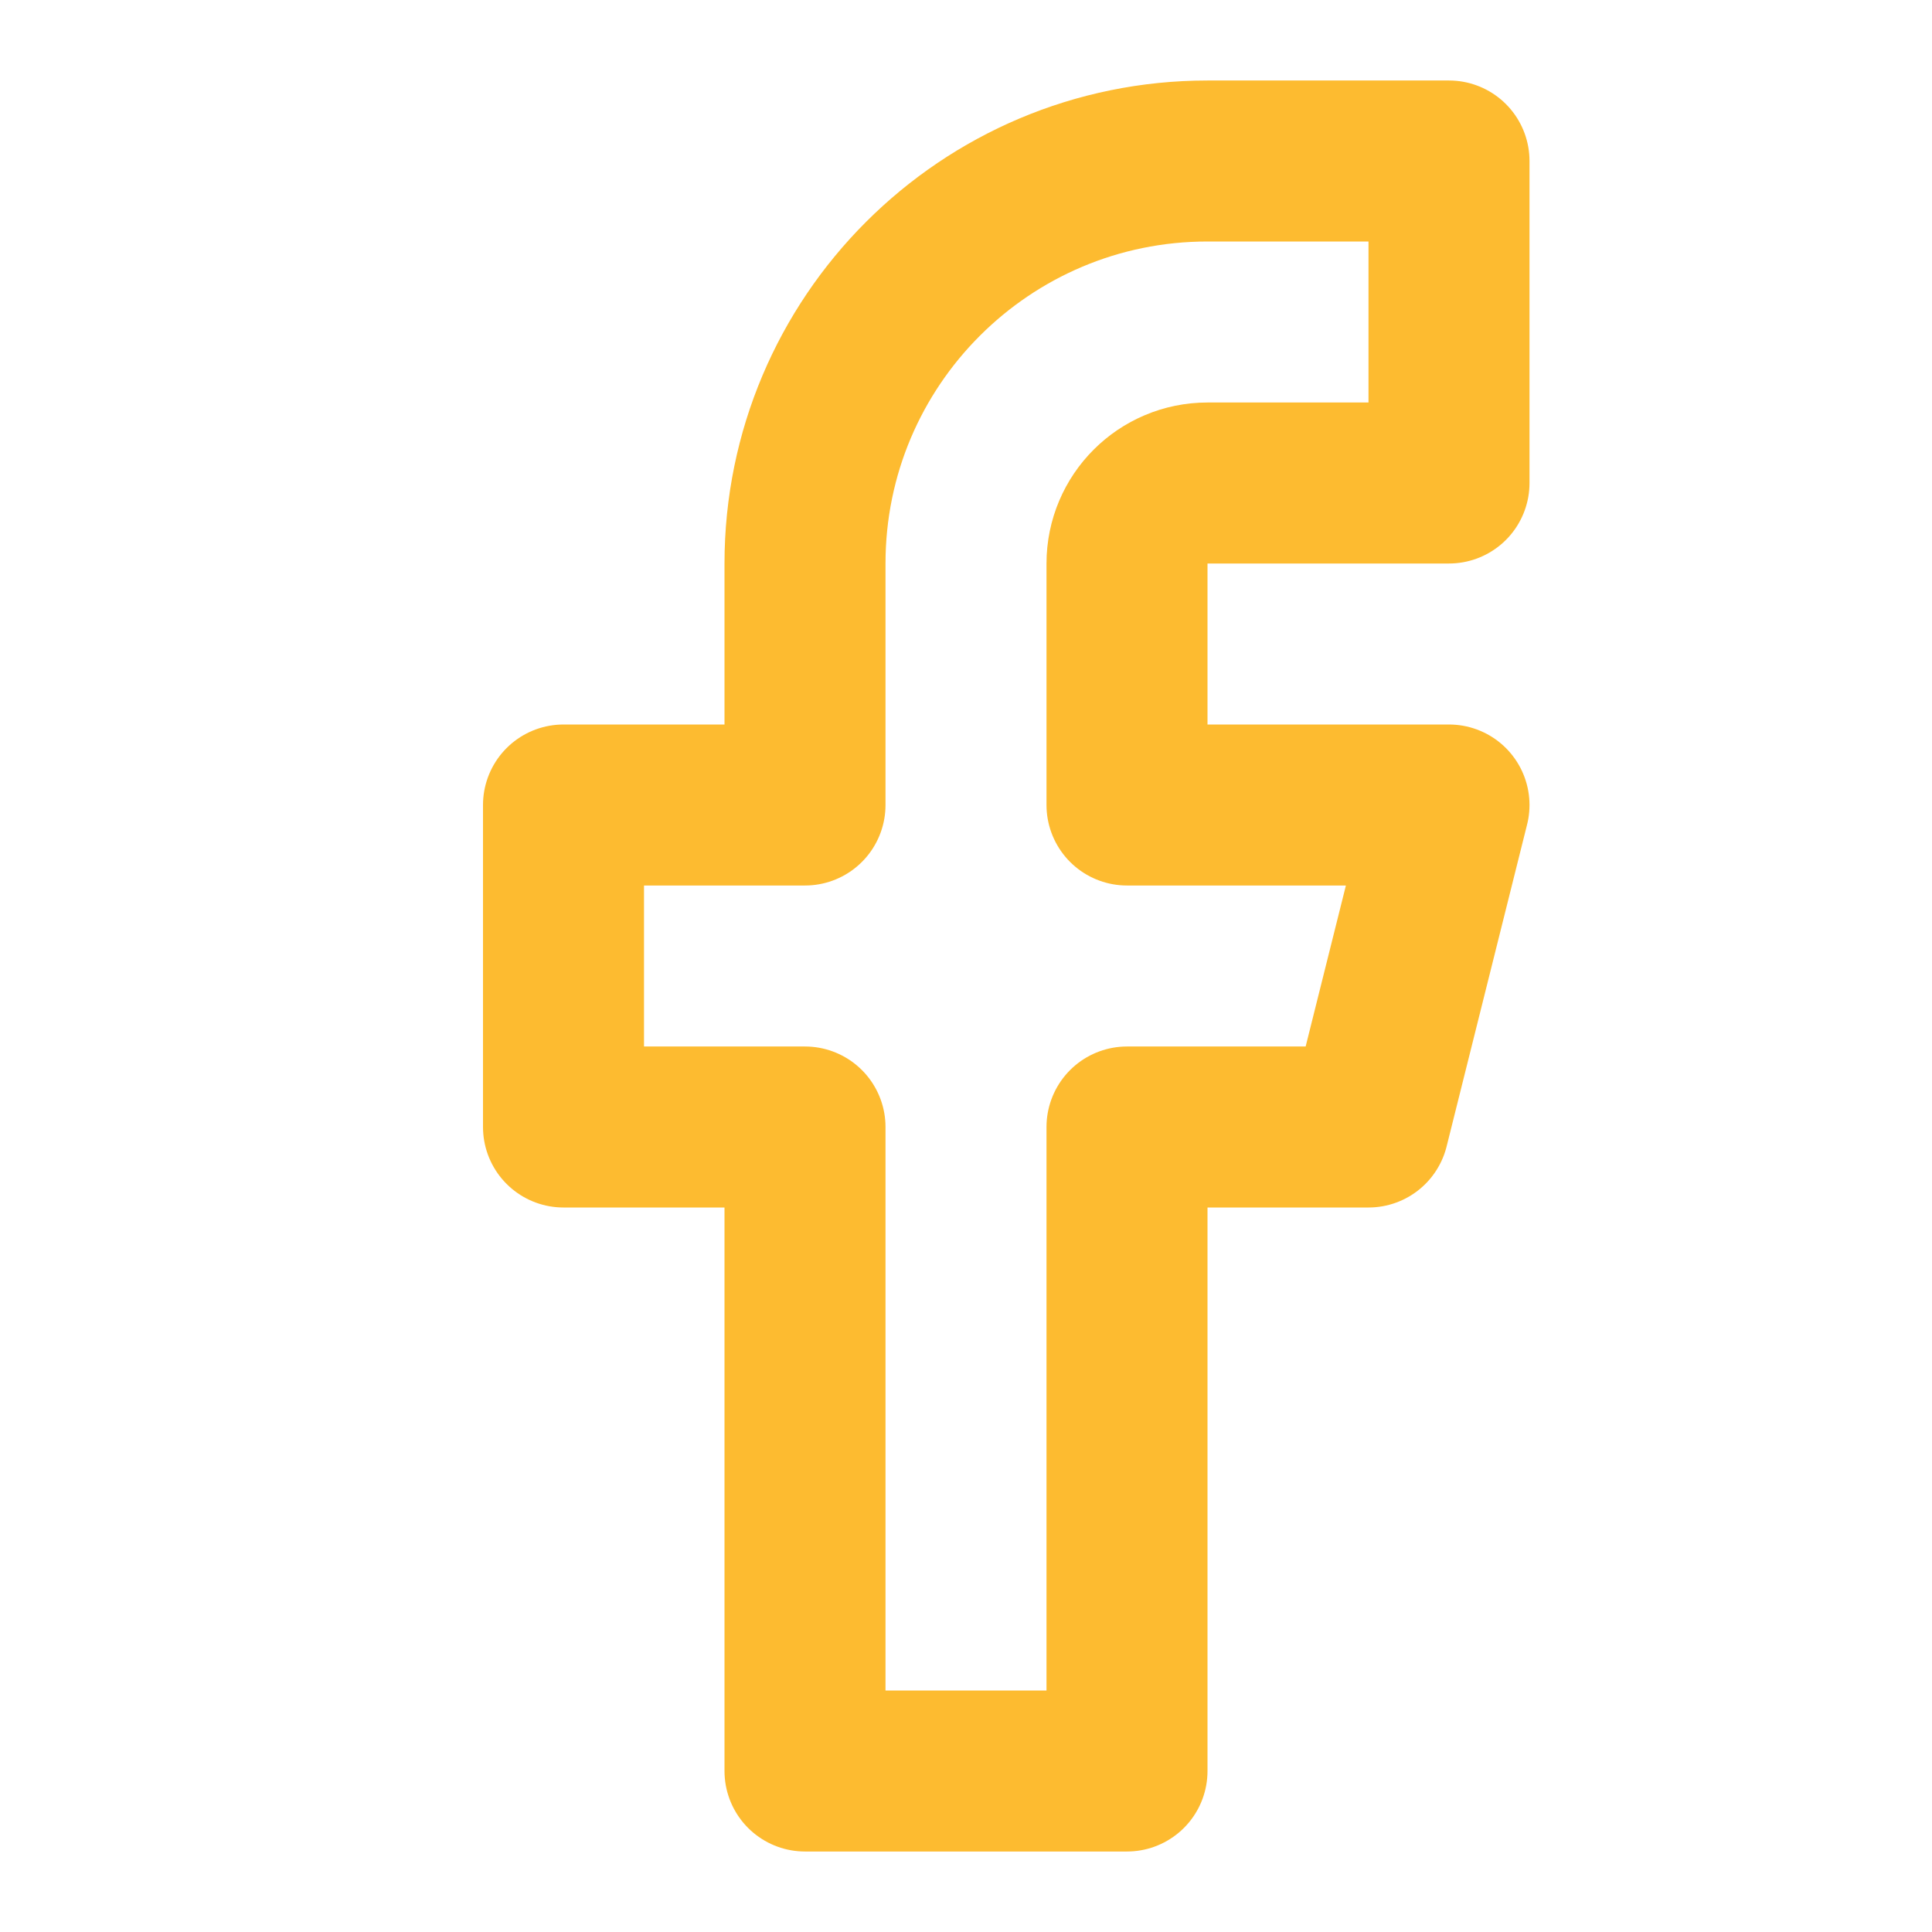
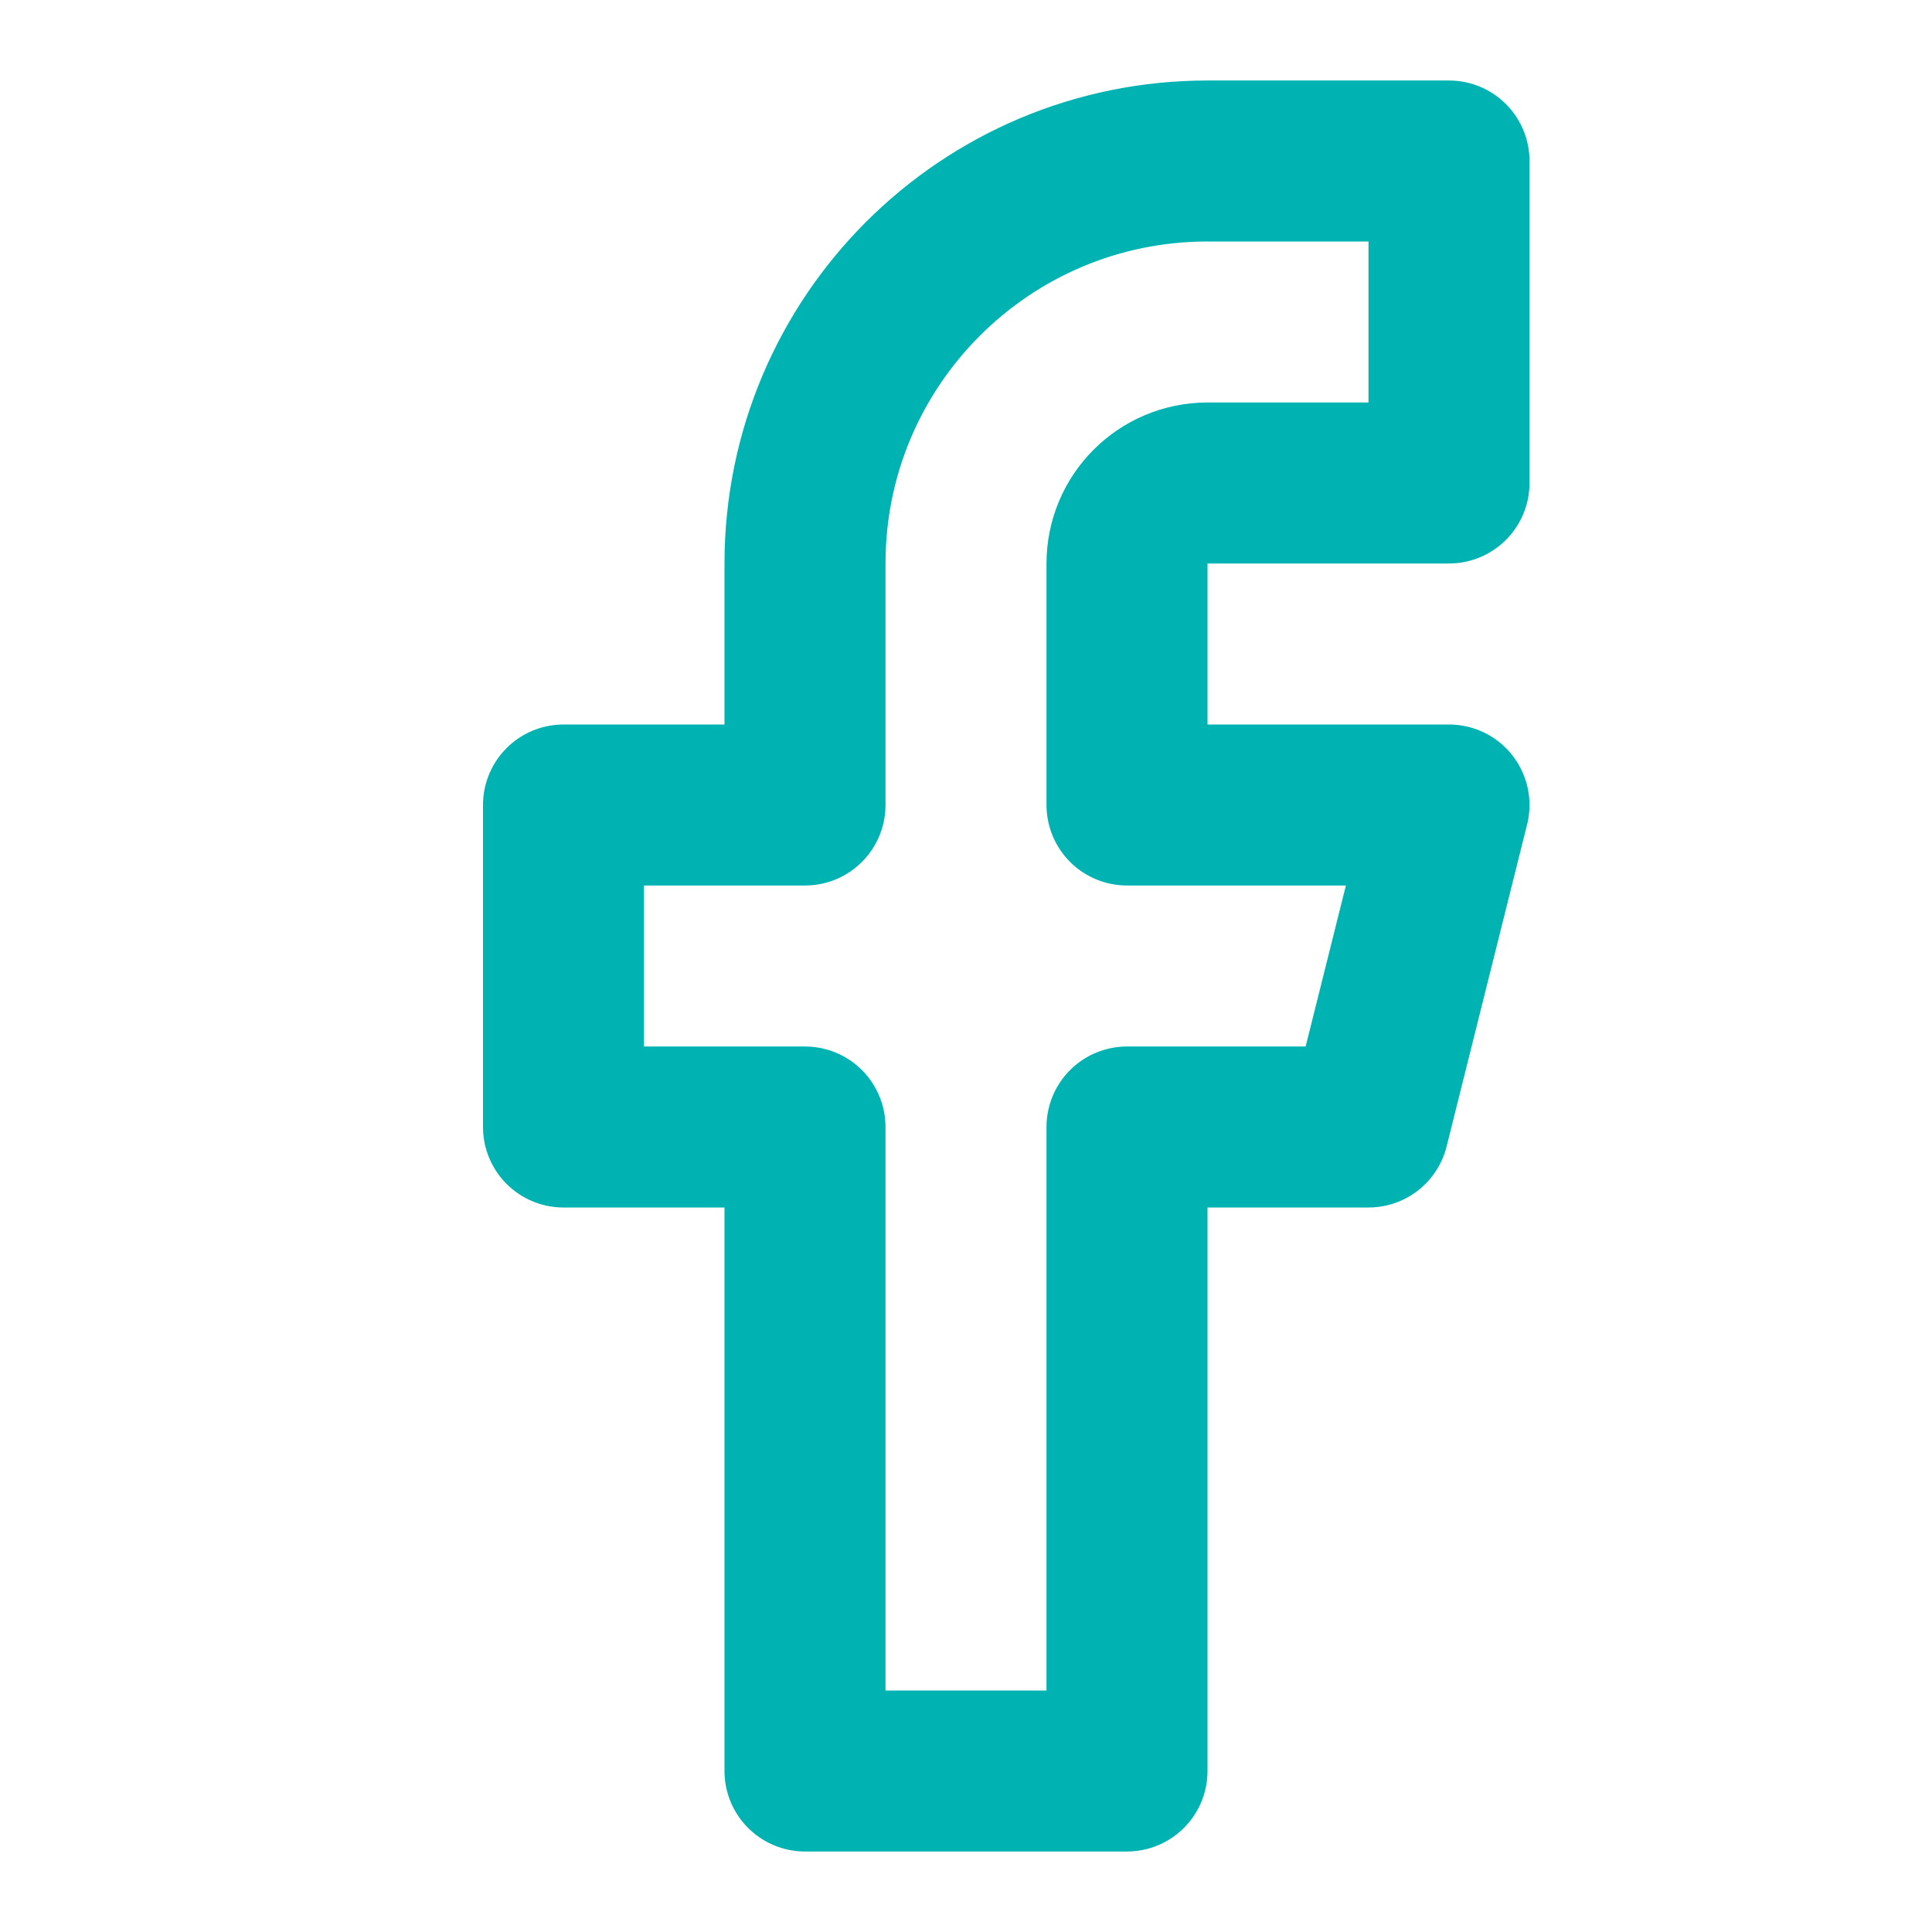
- <svg xmlns="http://www.w3.org/2000/svg" width="24" height="24" viewBox="0 0 24 24" fill="none" stroke="#FDBB30" stroke-width="2" stroke-linecap="round" stroke-linejoin="round" class="feather feather-facebook">
+ <svg xmlns="http://www.w3.org/2000/svg" width="24" height="24" viewBox="0 0 24 24" fill="none" stroke="#00b3b3" stroke-width="2" stroke-linecap="round" stroke-linejoin="round" class="feather feather-facebook">
  <path d="M18 2h-3a5 5 0 0 0-5 5v3H7v4h3v8h4v-8h3l1-4h-4V7a1 1 0 0 1 1-1h3z" />
</svg>
